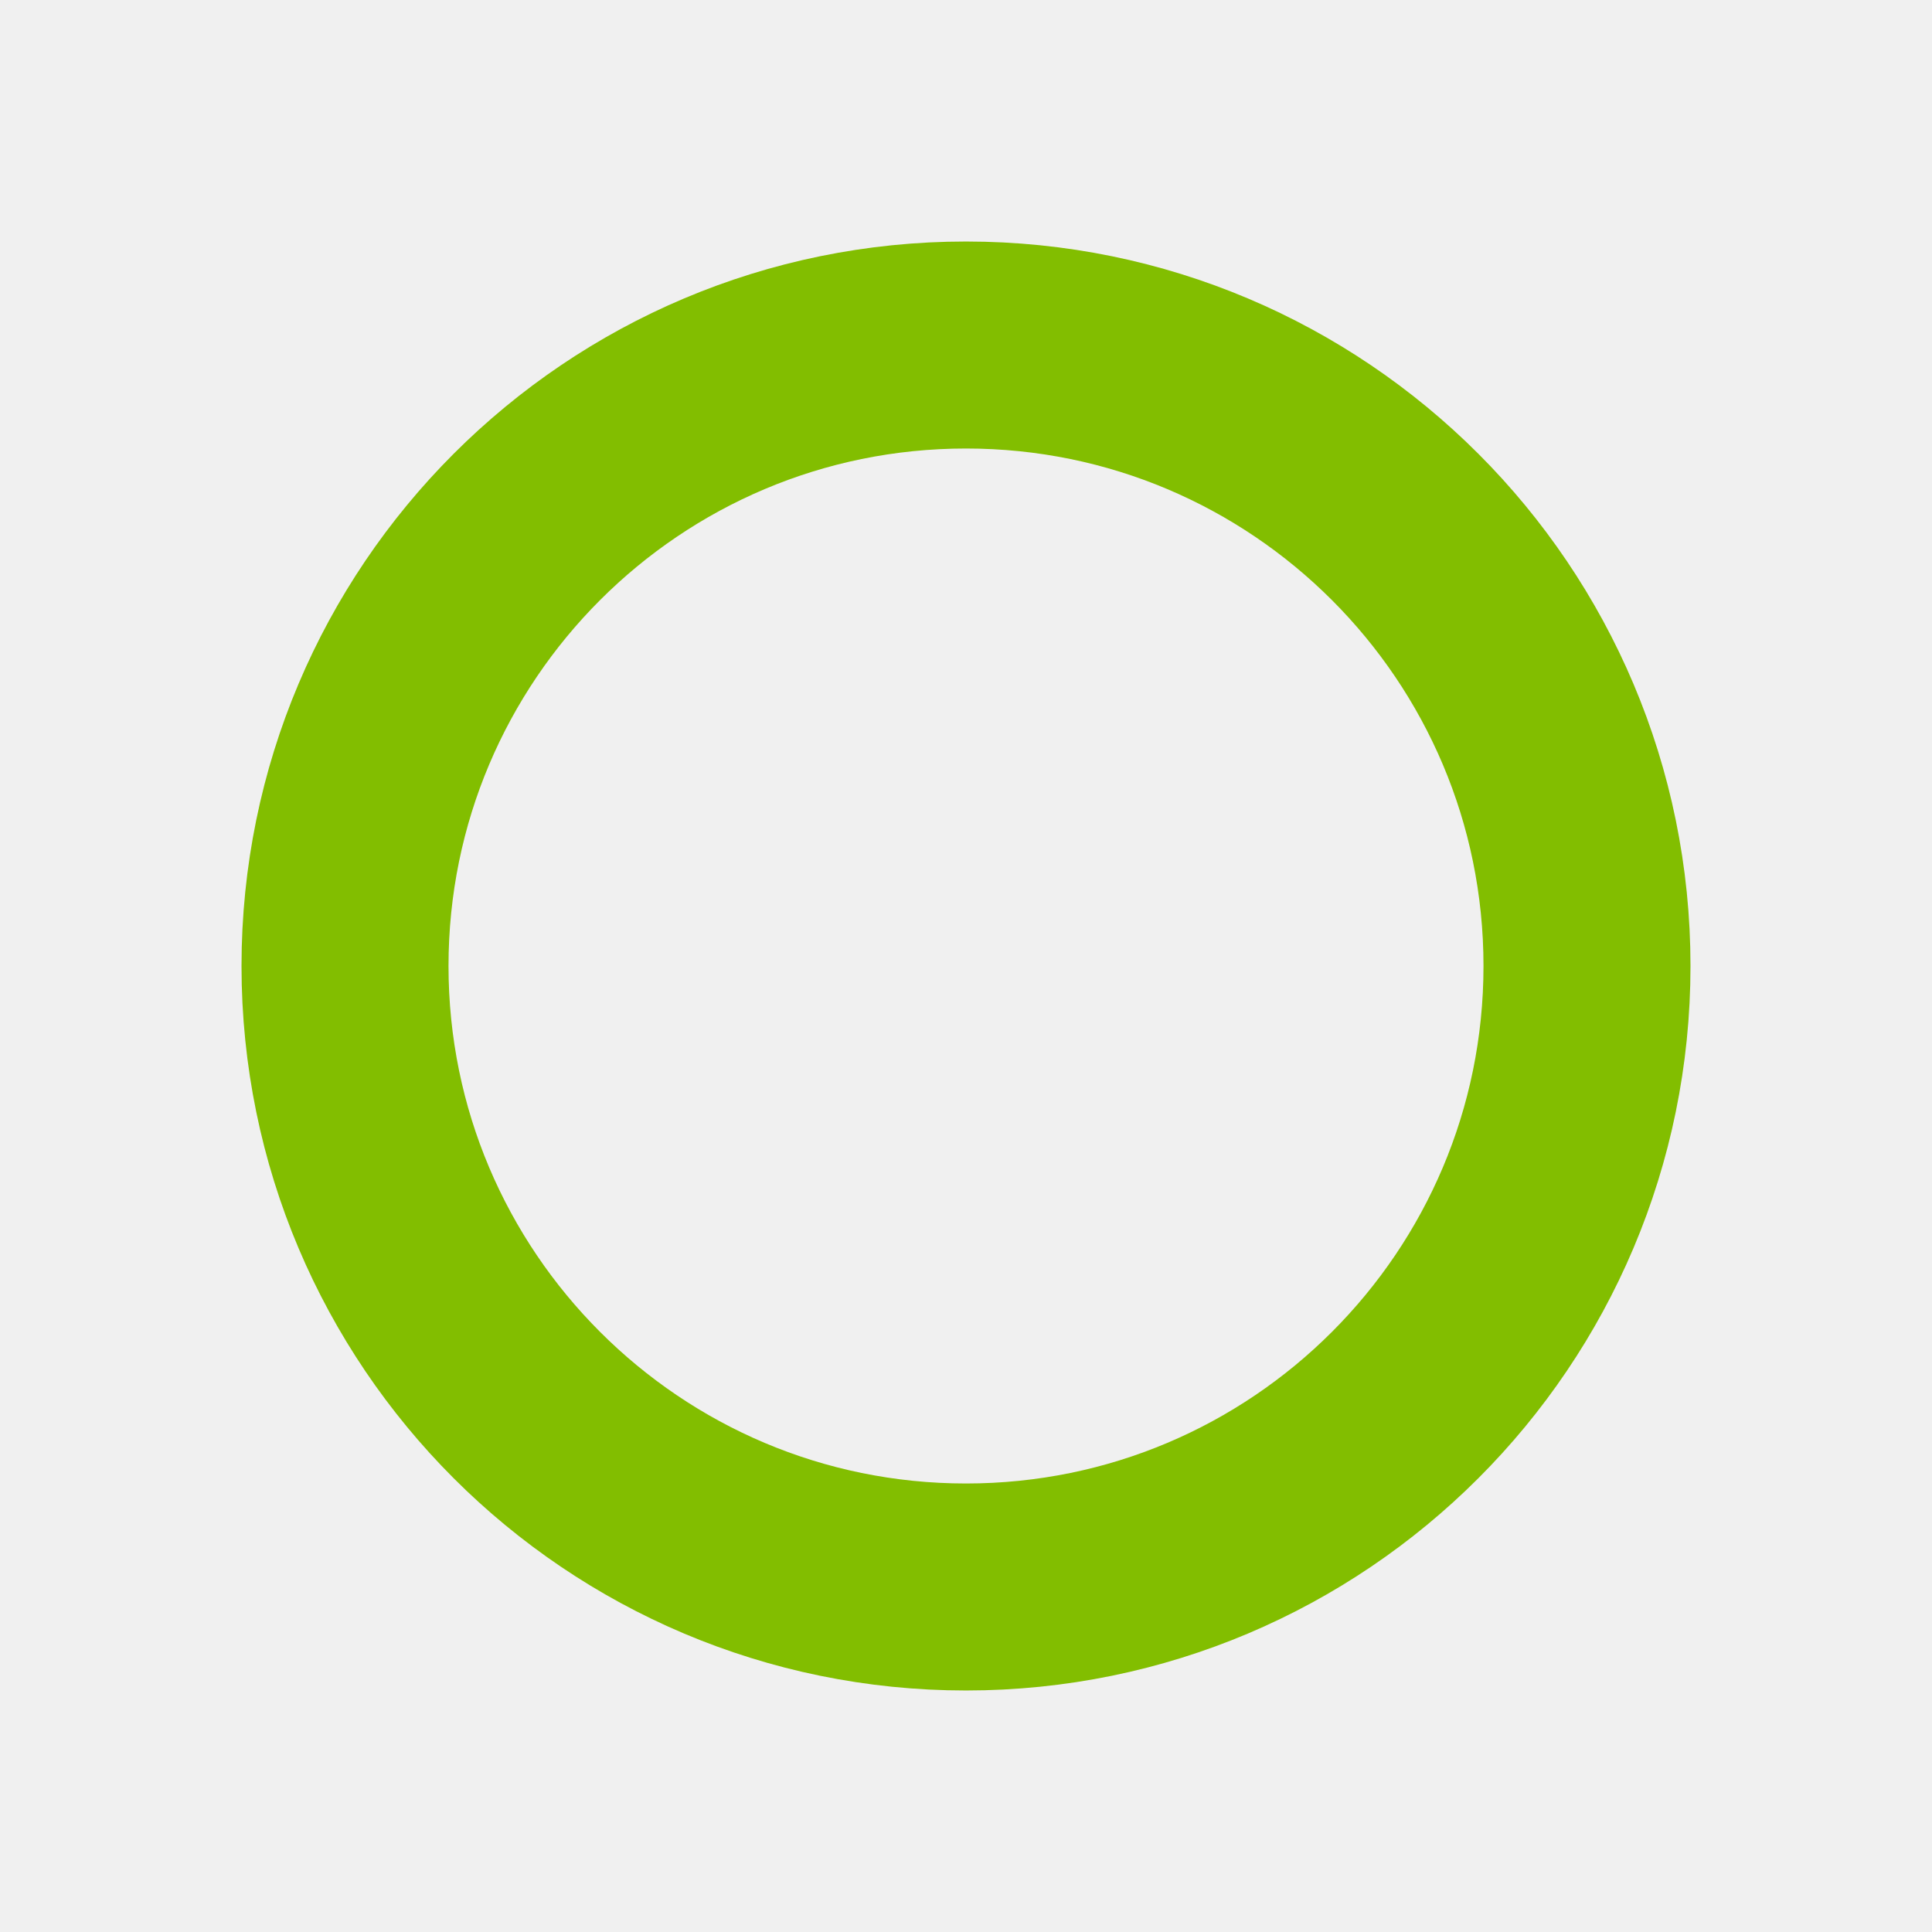
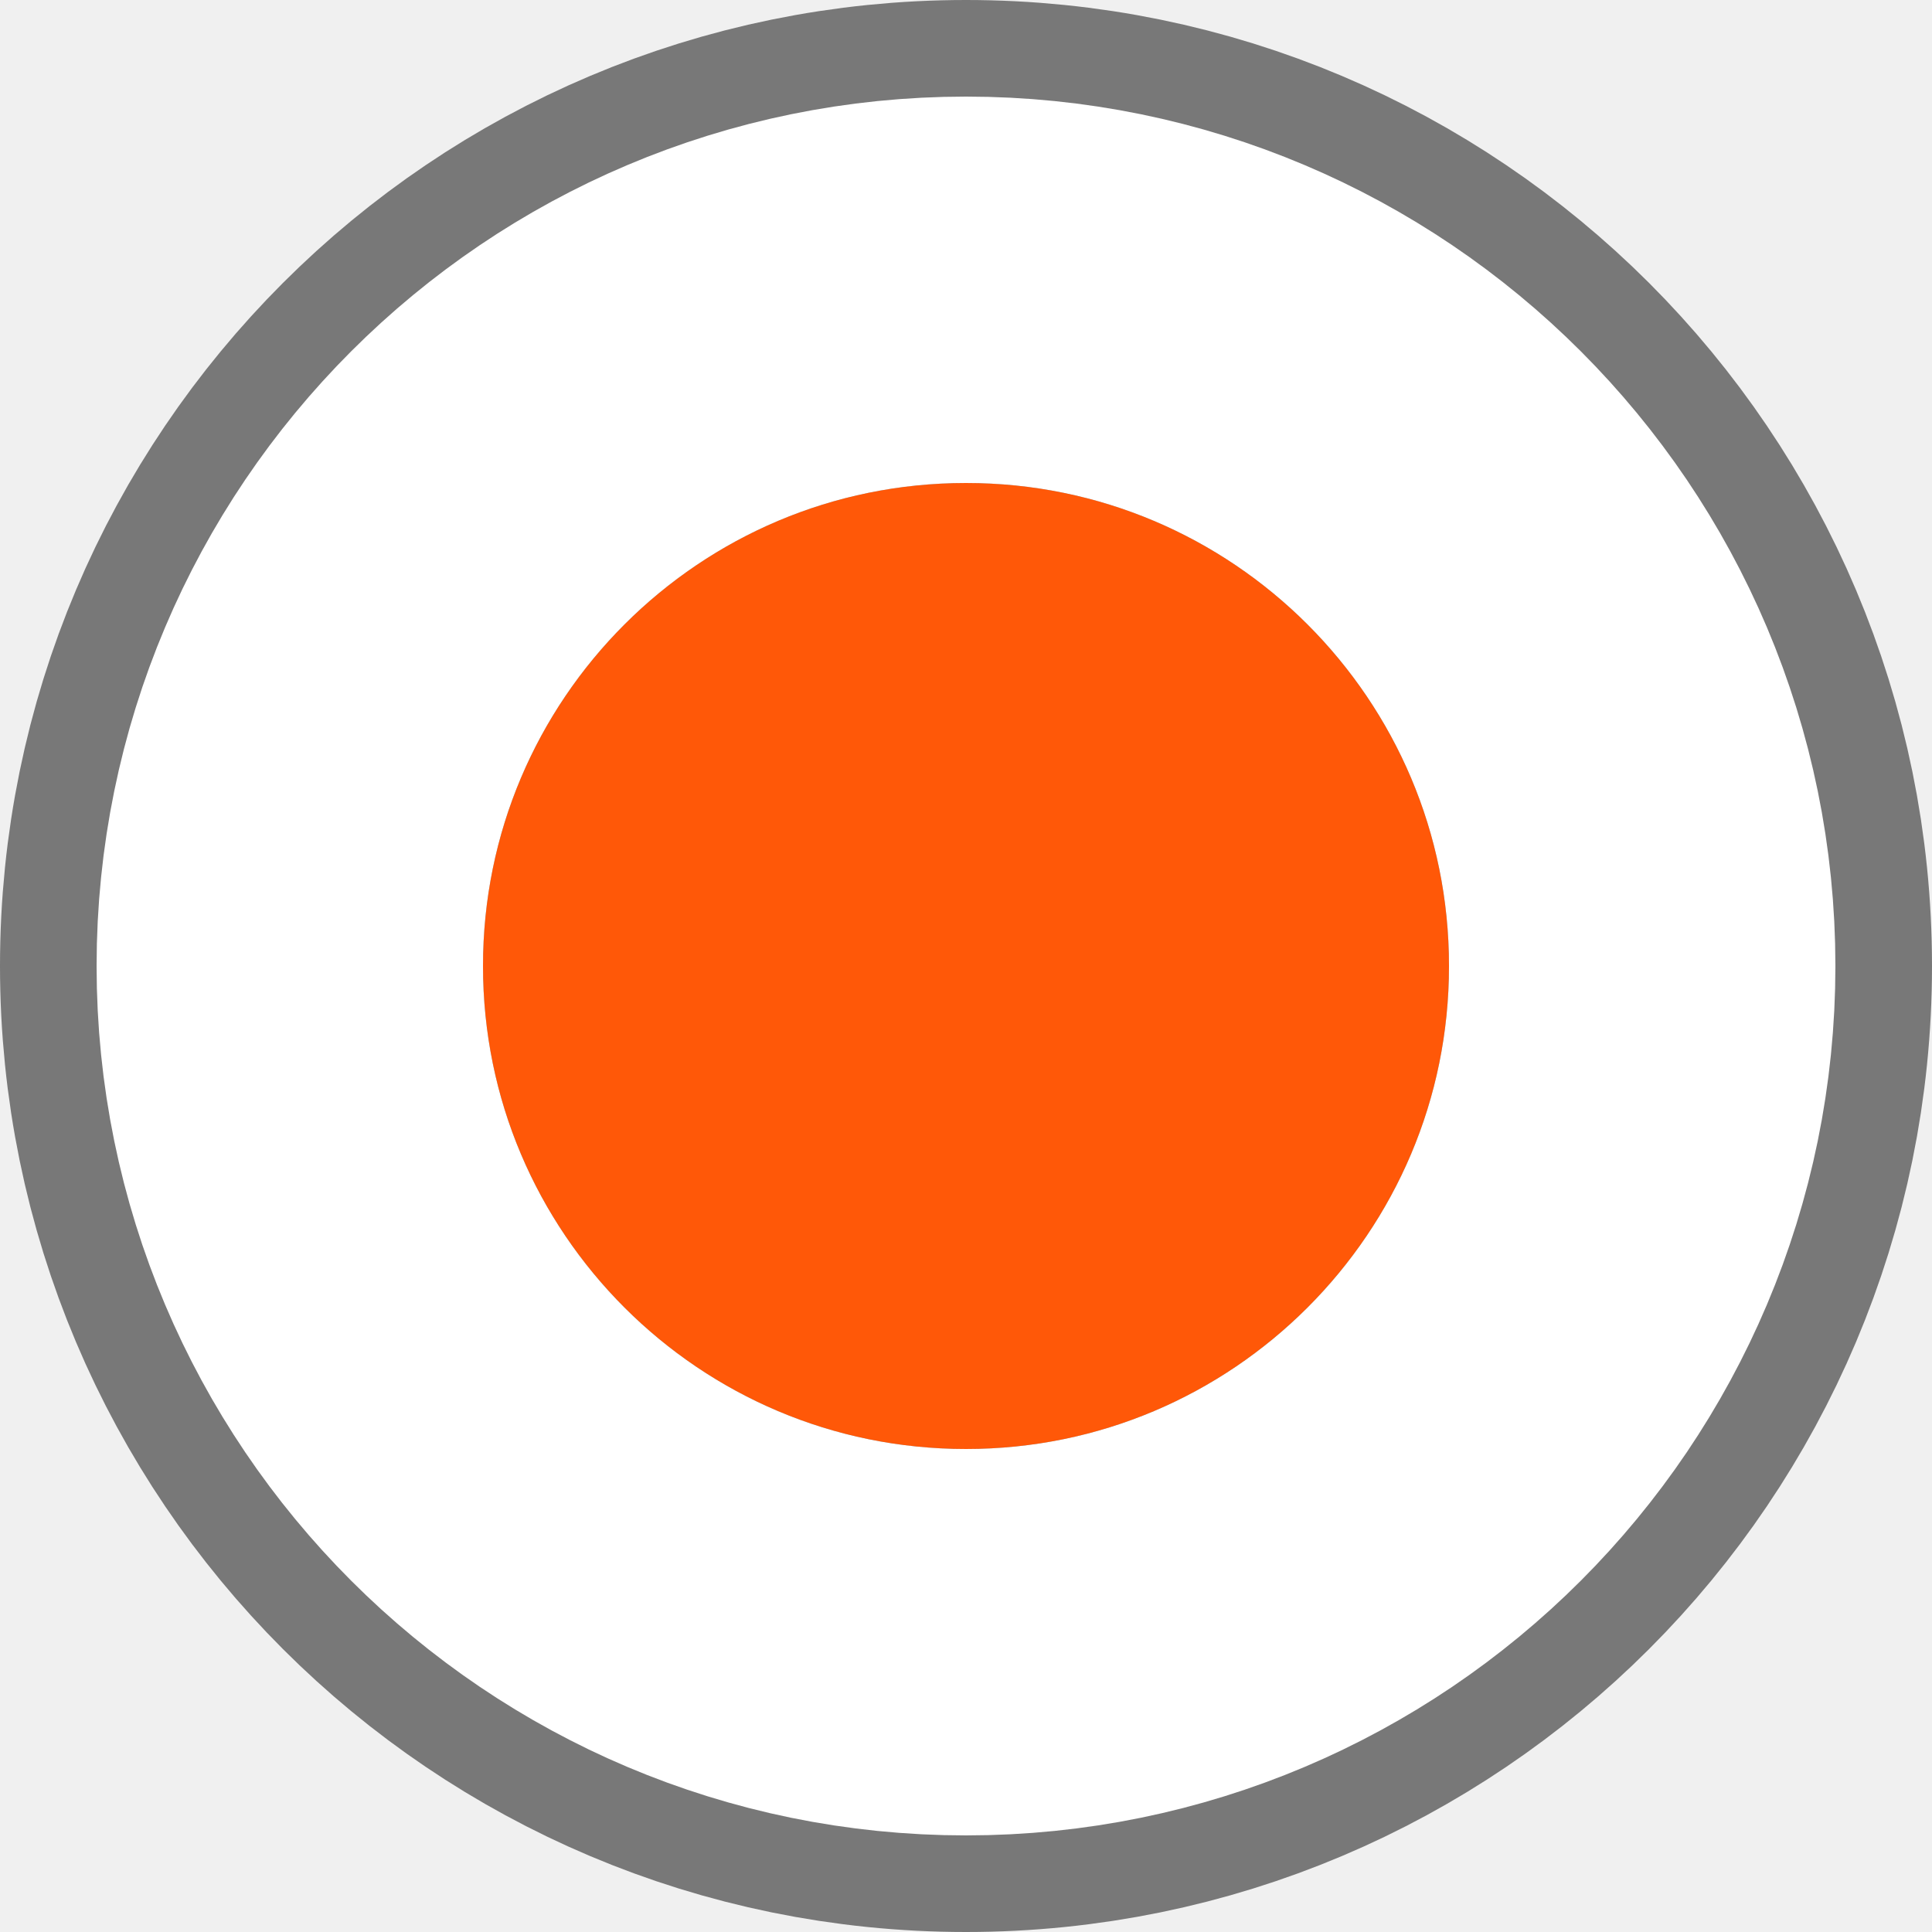
- <svg xmlns="http://www.w3.org/2000/svg" width="64" height="64">
-   <circle cx="32" cy="32" r="20.571" style="fill:none;fill-opacity:1;stroke:#82be00;stroke-width:6.857;stroke-linecap:butt;stroke-linejoin:round;stroke-miterlimit:4;stroke-dasharray:none;stroke-dashoffset:0;stroke-opacity:1" />
+ <svg xmlns="http://www.w3.org/2000/svg" width="10px" height="10px" viewBox="0 0 10 10" version="1.1">
+   <defs>
+     <circle id="path-1" cx="5" cy="5" r="2.5" />
+   </defs>
+   <g id="Oval" stroke="none" fill="none">
+     <circle stroke-opacity="0.5" stroke="#000000" stroke-width="2.5" fill="#FF5808" fill-rule="evenodd" cx="5" cy="5" r="3.75" />
+     <circle stroke="#FFFFFF" stroke-width="2" cx="5" cy="5" r="3.5" />
+   </g>
</svg>
